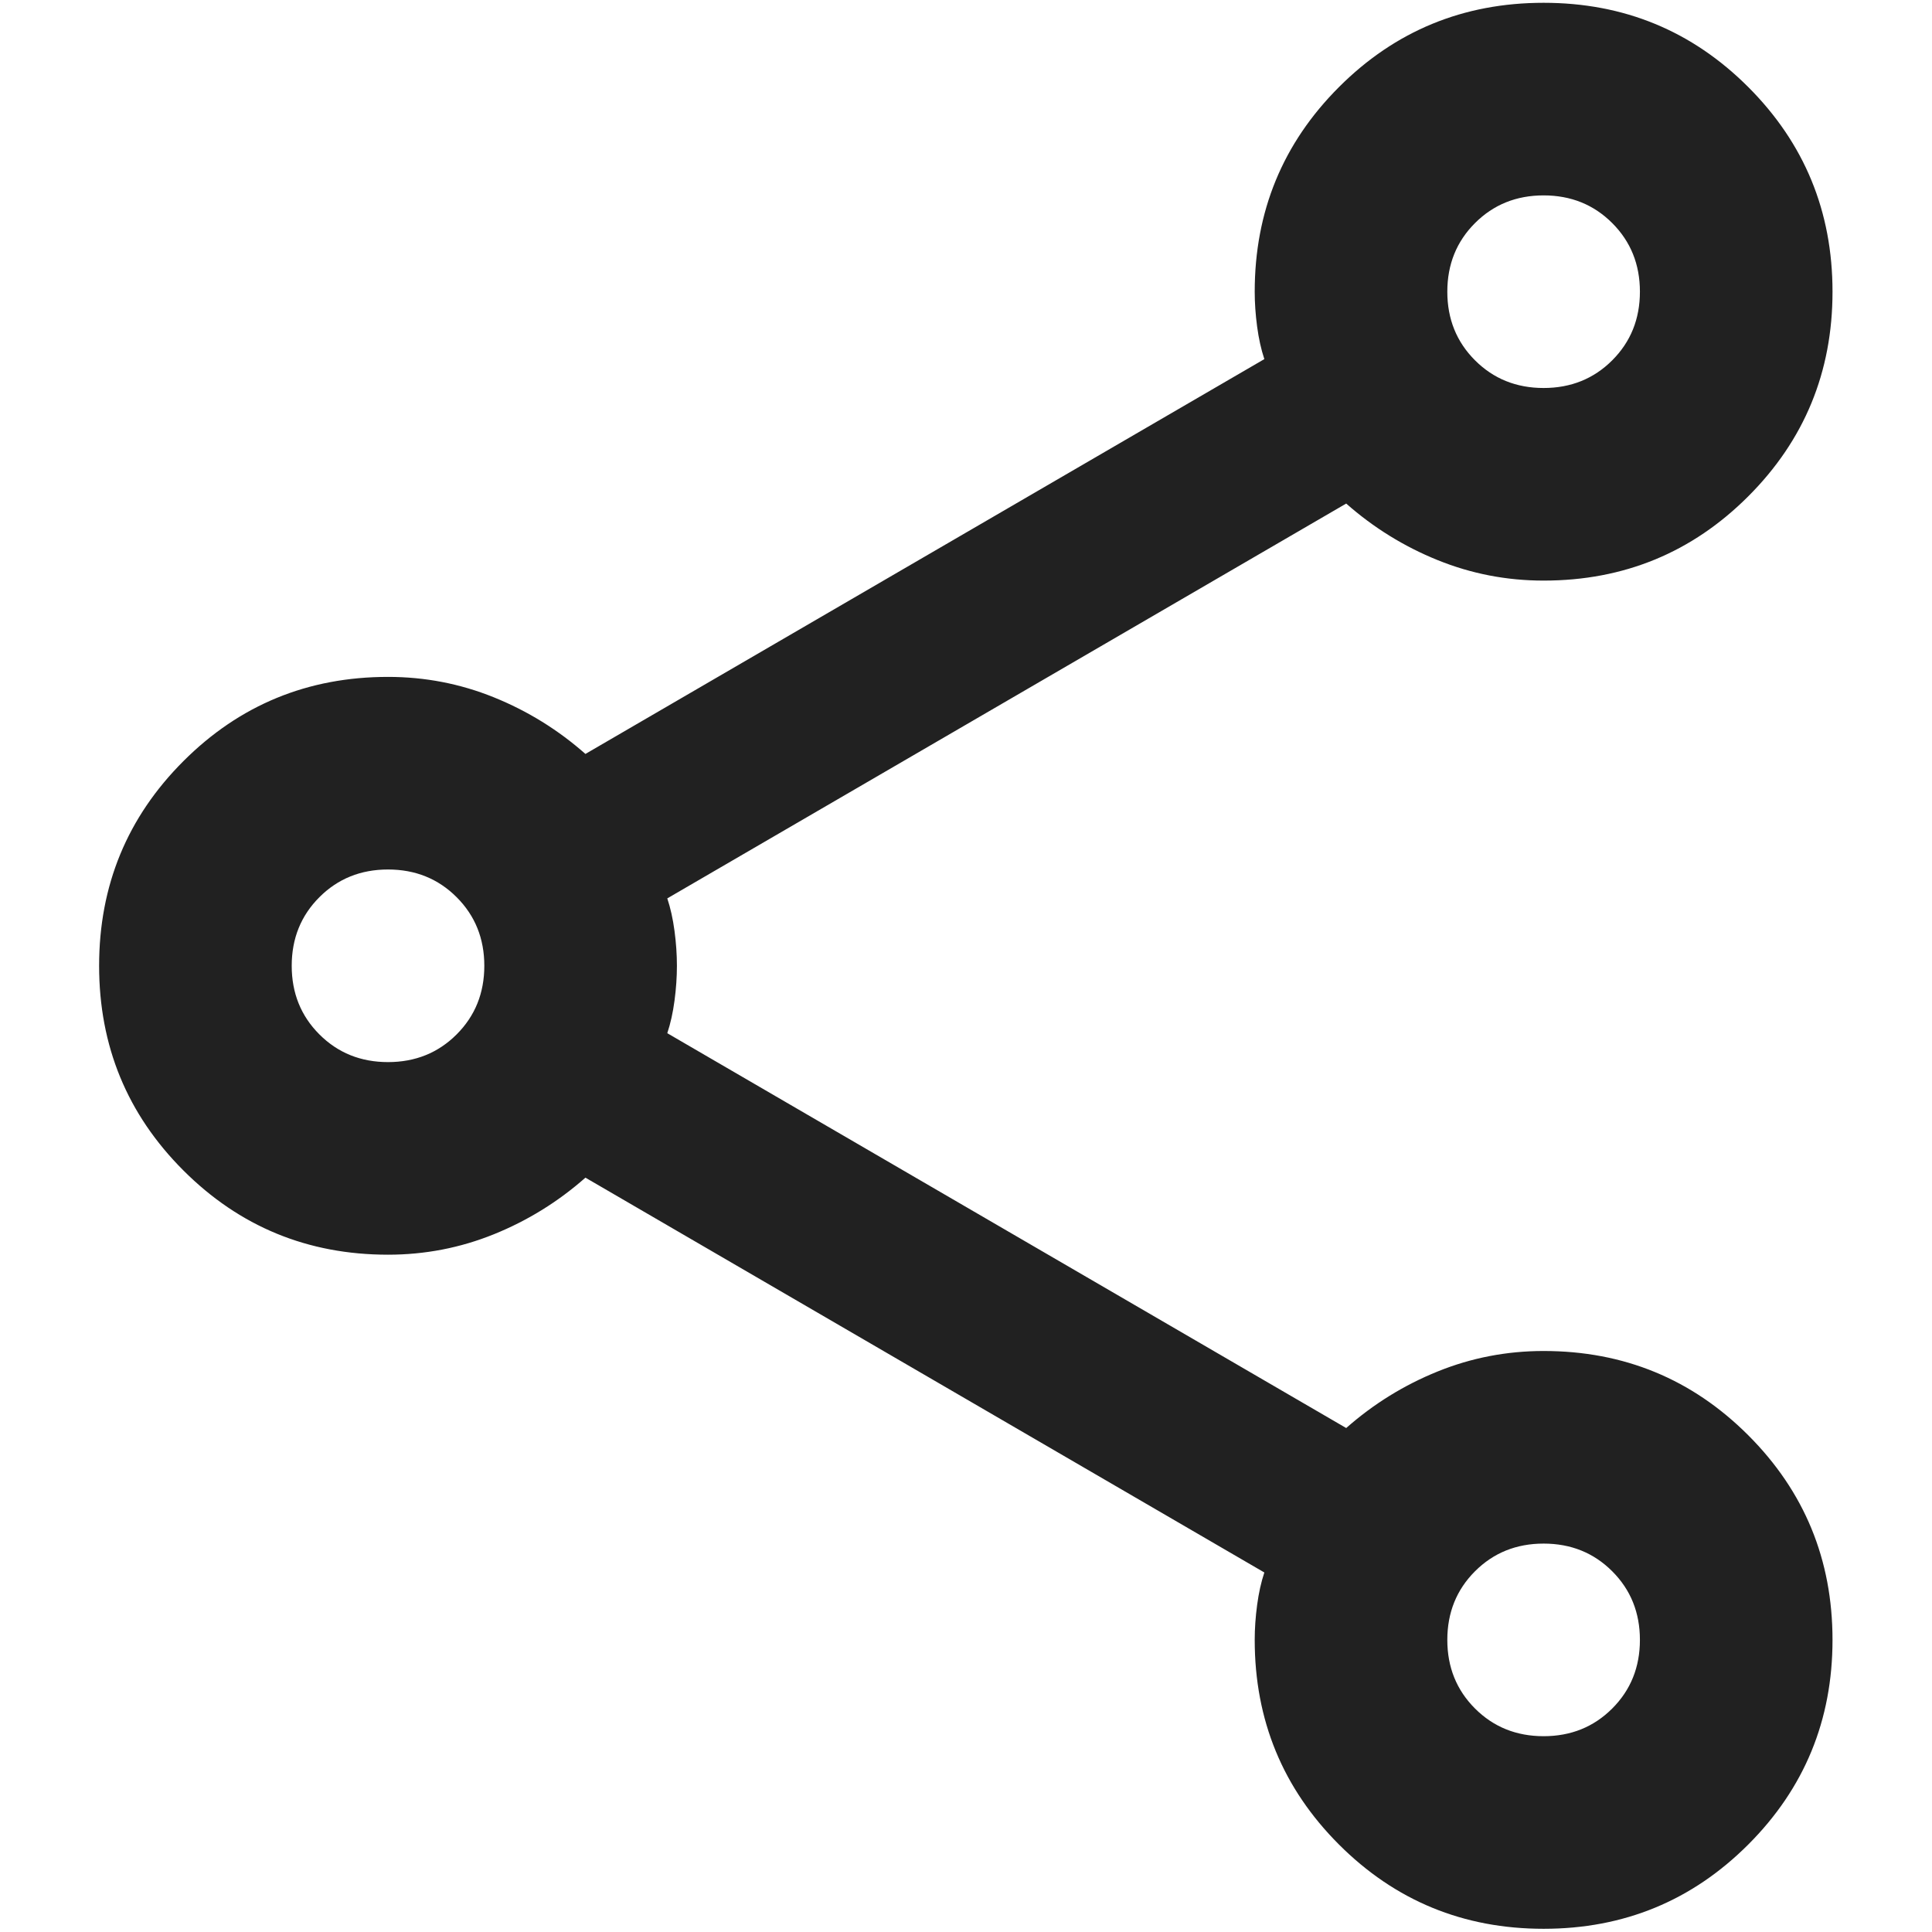
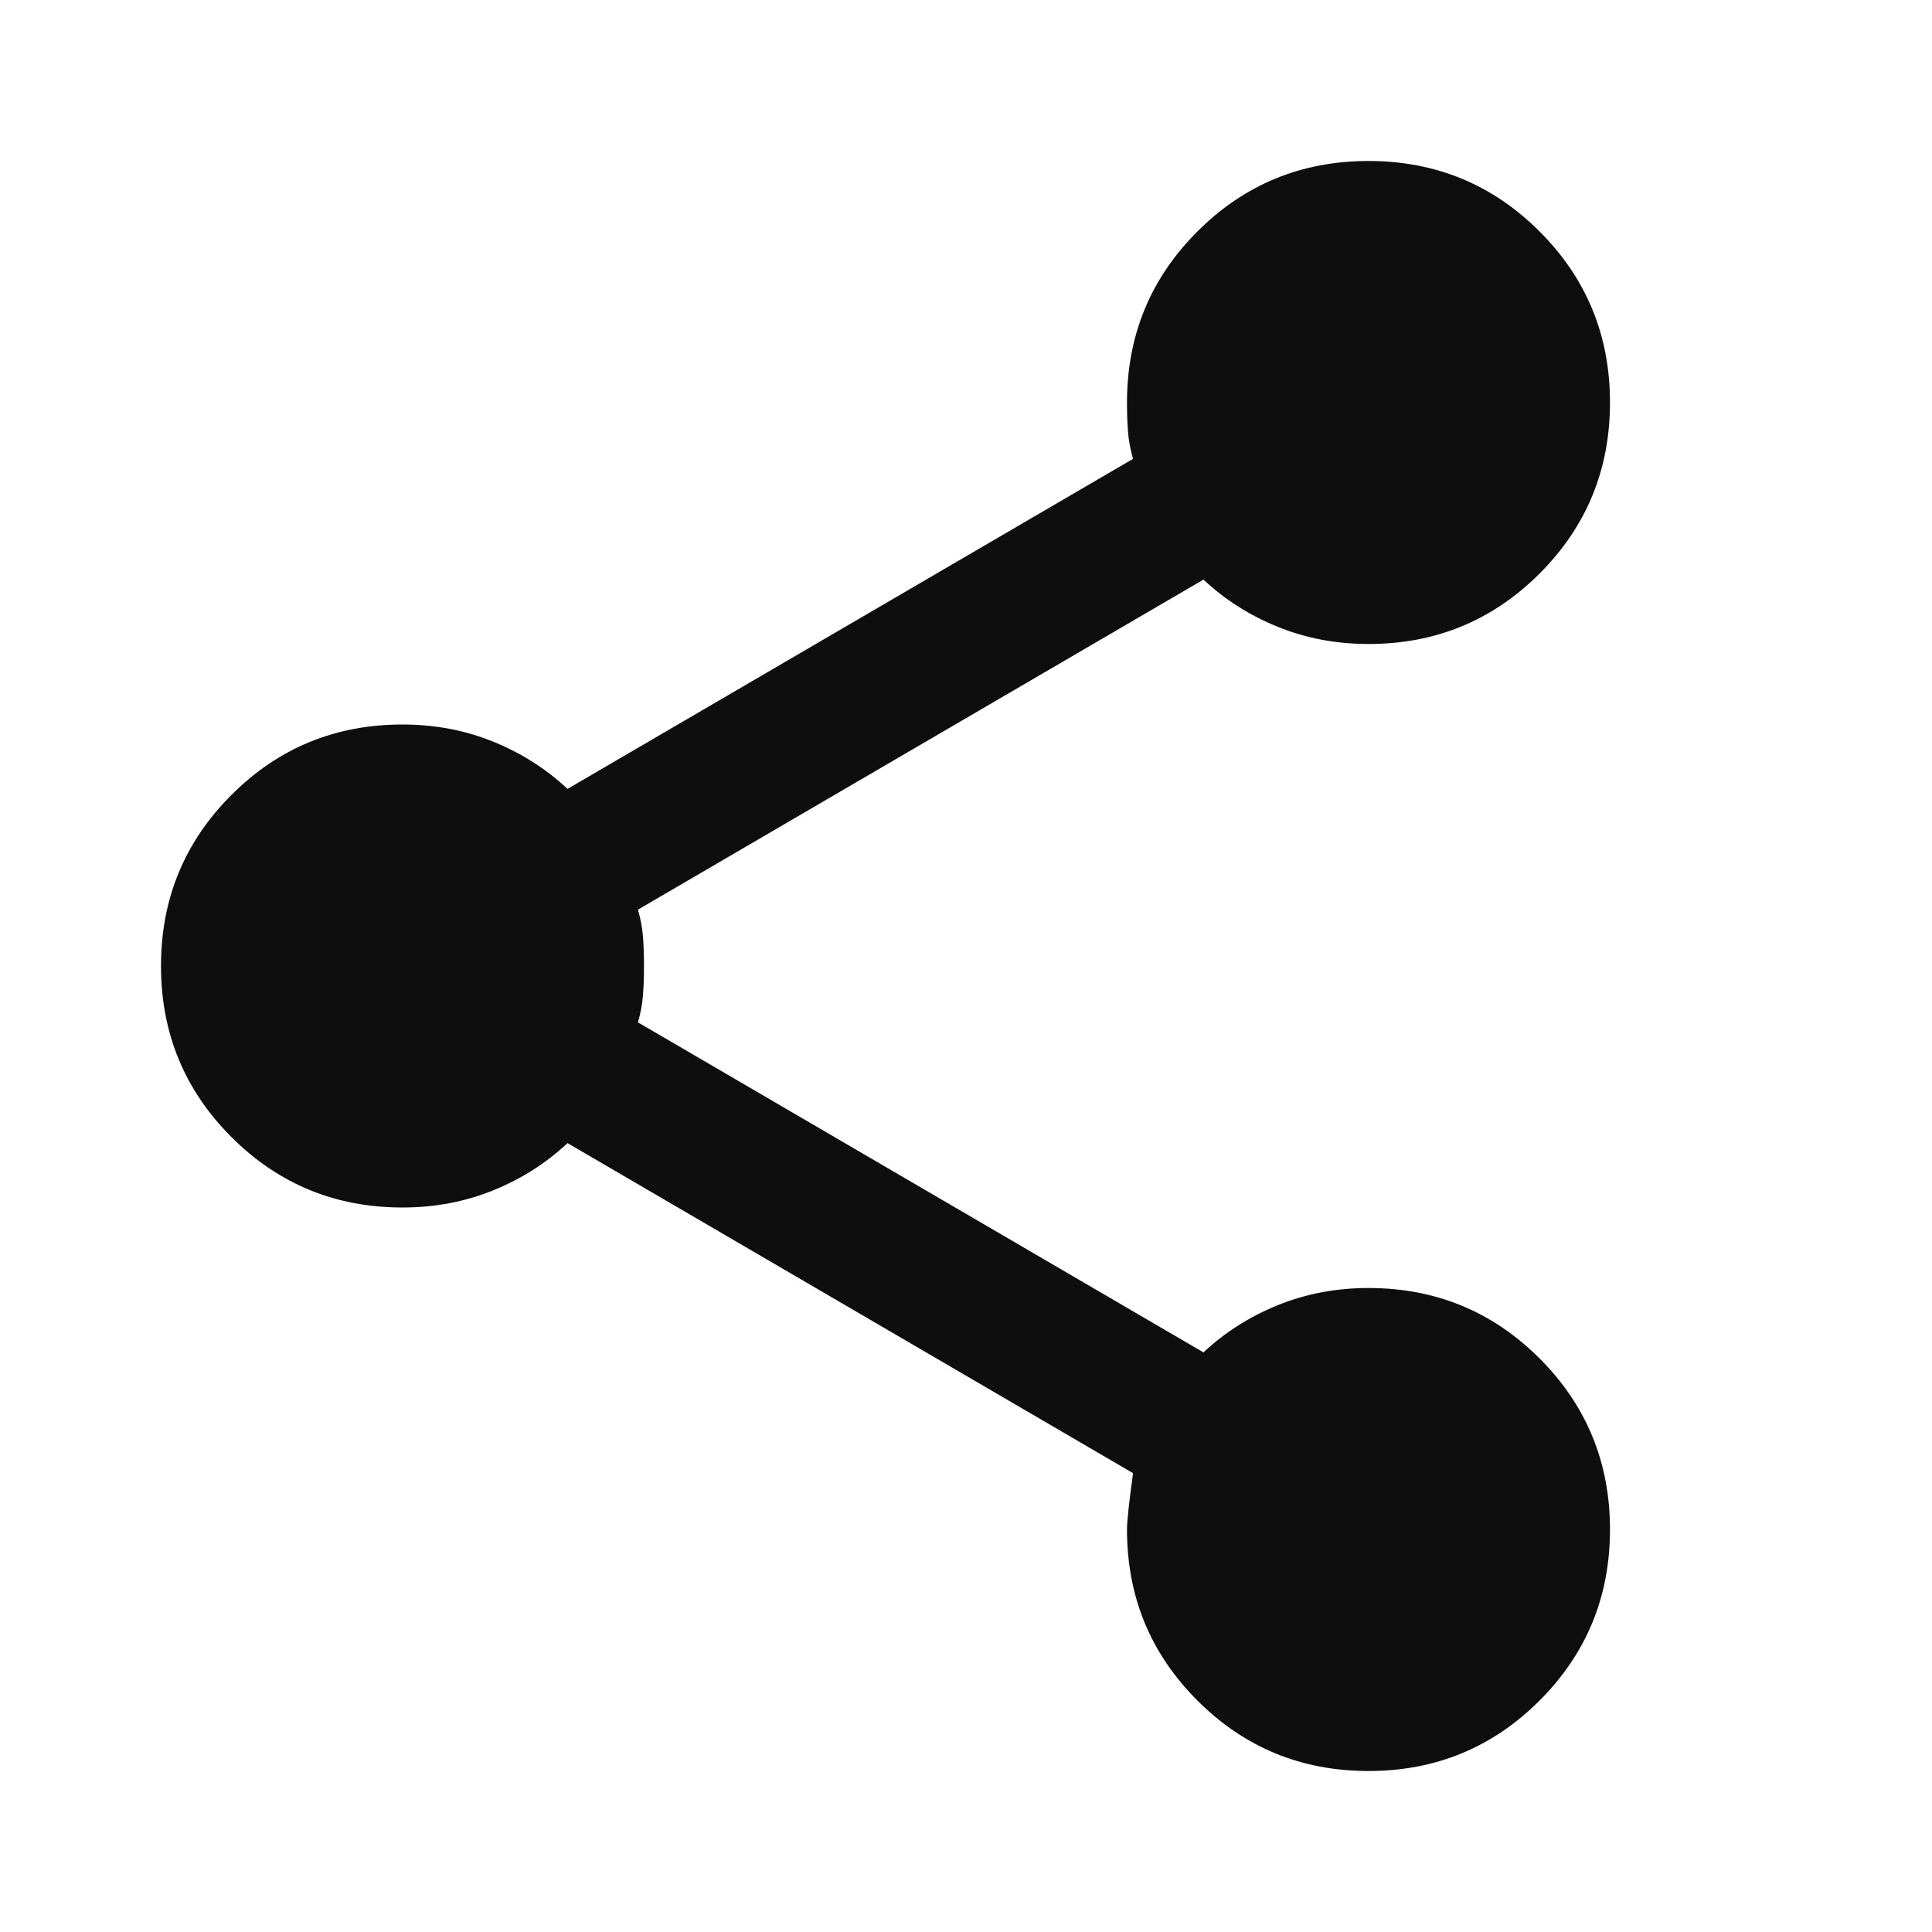
- <svg xmlns="http://www.w3.org/2000/svg" version="1.1" width="24" height="24" viewBox="0 0 24 24" xml:space="preserve">
-   <defs>
- </defs>
-   <g transform="matrix(0.02990681 0 0 0.02990681 11.9977 11.99745)" id="kAItFGifLVz-ZEE_PxieJ">
-     <path style="stroke: none; stroke-width: 1; stroke-dasharray: none; stroke-linecap: butt; stroke-dashoffset: 0; stroke-linejoin: miter; stroke-miterlimit: 4; fill: rgb(33,33,33); fill-rule: nonzero; opacity: 1;" transform=" translate(-480, 480)" d="M 720 -80 Q 670 -80 635 -115 Q 600 -150 600 -200 Q 600 -207 601 -214.5 Q 602 -222 604 -228 L 322 -392 Q 305 -377 284 -368.5 Q 263 -360 240 -360 Q 190 -360 155 -395 Q 120 -430 120 -480 Q 120 -530 155 -565 Q 190 -600 240 -600 Q 263 -600 284 -591.5 Q 305 -583 322 -568 L 604 -732 Q 602 -738 601 -745.5 Q 600 -753 600 -760 Q 600 -810 635 -845 Q 670 -880 720 -880 Q 770 -880 805 -845 Q 840 -810 840 -760 Q 840 -710 805 -675 Q 770 -640 720 -640 Q 697 -640 676 -648.5 Q 655 -657 638 -672 L 356 -508 Q 358 -502 359 -494.5 Q 360 -487 360 -480 Q 360 -473 359 -465.5 Q 358 -458 356 -452 L 638 -288 Q 655 -303 676 -311.5 Q 697 -320 720 -320 Q 770 -320 805 -285 Q 840 -250 840 -200 Q 840 -150 805 -115 Q 770 -80 720 -80 Z M 720 -720 Q 737 -720 748.5 -731.5 Q 760 -743 760 -760 Q 760 -777 748.5 -788.5 Q 737 -800 720 -800 Q 703 -800 691.5 -788.5 Q 680 -777 680 -760 Q 680 -743 691.5 -731.5 Q 703 -720 720 -720 Z M 240 -440 Q 257 -440 268.5 -451.5 Q 280 -463 280 -480 Q 280 -497 268.5 -508.5 Q 257 -520 240 -520 Q 223 -520 211.5 -508.5 Q 200 -497 200 -480 Q 200 -463 211.5 -451.5 Q 223 -440 240 -440 Z M 720 -160 Q 737 -160 748.5 -171.5 Q 760 -183 760 -200 Q 760 -217 748.5 -228.5 Q 737 -240 720 -240 Q 703 -240 691.5 -228.5 Q 680 -217 680 -200 Q 680 -183 691.5 -171.5 Q 703 -160 720 -160 Z M 720 -760 Z M 240 -480 Z M 720 -200 Z" stroke-linecap="round" />
-   </g>
+ <svg xmlns="http://www.w3.org/2000/svg" width="100" height="100" viewBox="0 0 100 100" fill="none">
+   <path d="M70.833 91.667C67.361 91.667 64.41 90.451 61.979 88.021C59.548 85.59 58.333 82.639 58.333 79.167C58.333 78.75 58.437 77.778 58.646 76.25L29.375 59.167C28.264 60.208 26.979 61.024 25.521 61.615C24.062 62.205 22.5 62.5 20.833 62.5C17.361 62.5 14.41 61.285 11.979 58.854C9.549 56.424 8.333 53.472 8.333 50C8.333 46.528 9.549 43.576 11.979 41.146C14.41 38.715 17.361 37.5 20.833 37.5C22.5 37.5 24.062 37.795 25.521 38.385C26.979 38.976 28.264 39.792 29.375 40.833L58.646 23.75C58.507 23.264 58.42 22.795 58.385 22.344C58.351 21.892 58.333 21.389 58.333 20.833C58.333 17.361 59.548 14.41 61.979 11.979C64.41 9.549 67.361 8.333 70.833 8.333C74.305 8.333 77.257 9.549 79.687 11.979C82.118 14.41 83.333 17.361 83.333 20.833C83.333 24.305 82.118 27.257 79.687 29.688C77.257 32.118 74.305 33.333 70.833 33.333C69.167 33.333 67.604 33.038 66.146 32.448C64.687 31.858 63.403 31.042 62.292 30L33.021 47.083C33.16 47.569 33.246 48.038 33.281 48.49C33.316 48.941 33.333 49.444 33.333 50C33.333 50.556 33.316 51.059 33.281 51.51C33.246 51.962 33.16 52.431 33.021 52.917L62.292 70C63.403 68.958 64.687 68.142 66.146 67.552C67.604 66.962 69.167 66.667 70.833 66.667C74.305 66.667 77.257 67.882 79.687 70.312C82.118 72.743 83.333 75.694 83.333 79.167C83.333 82.639 82.118 85.59 79.687 88.021C77.257 90.451 74.305 91.667 70.833 91.667Z" fill="#0E0E0E" />
</svg>
